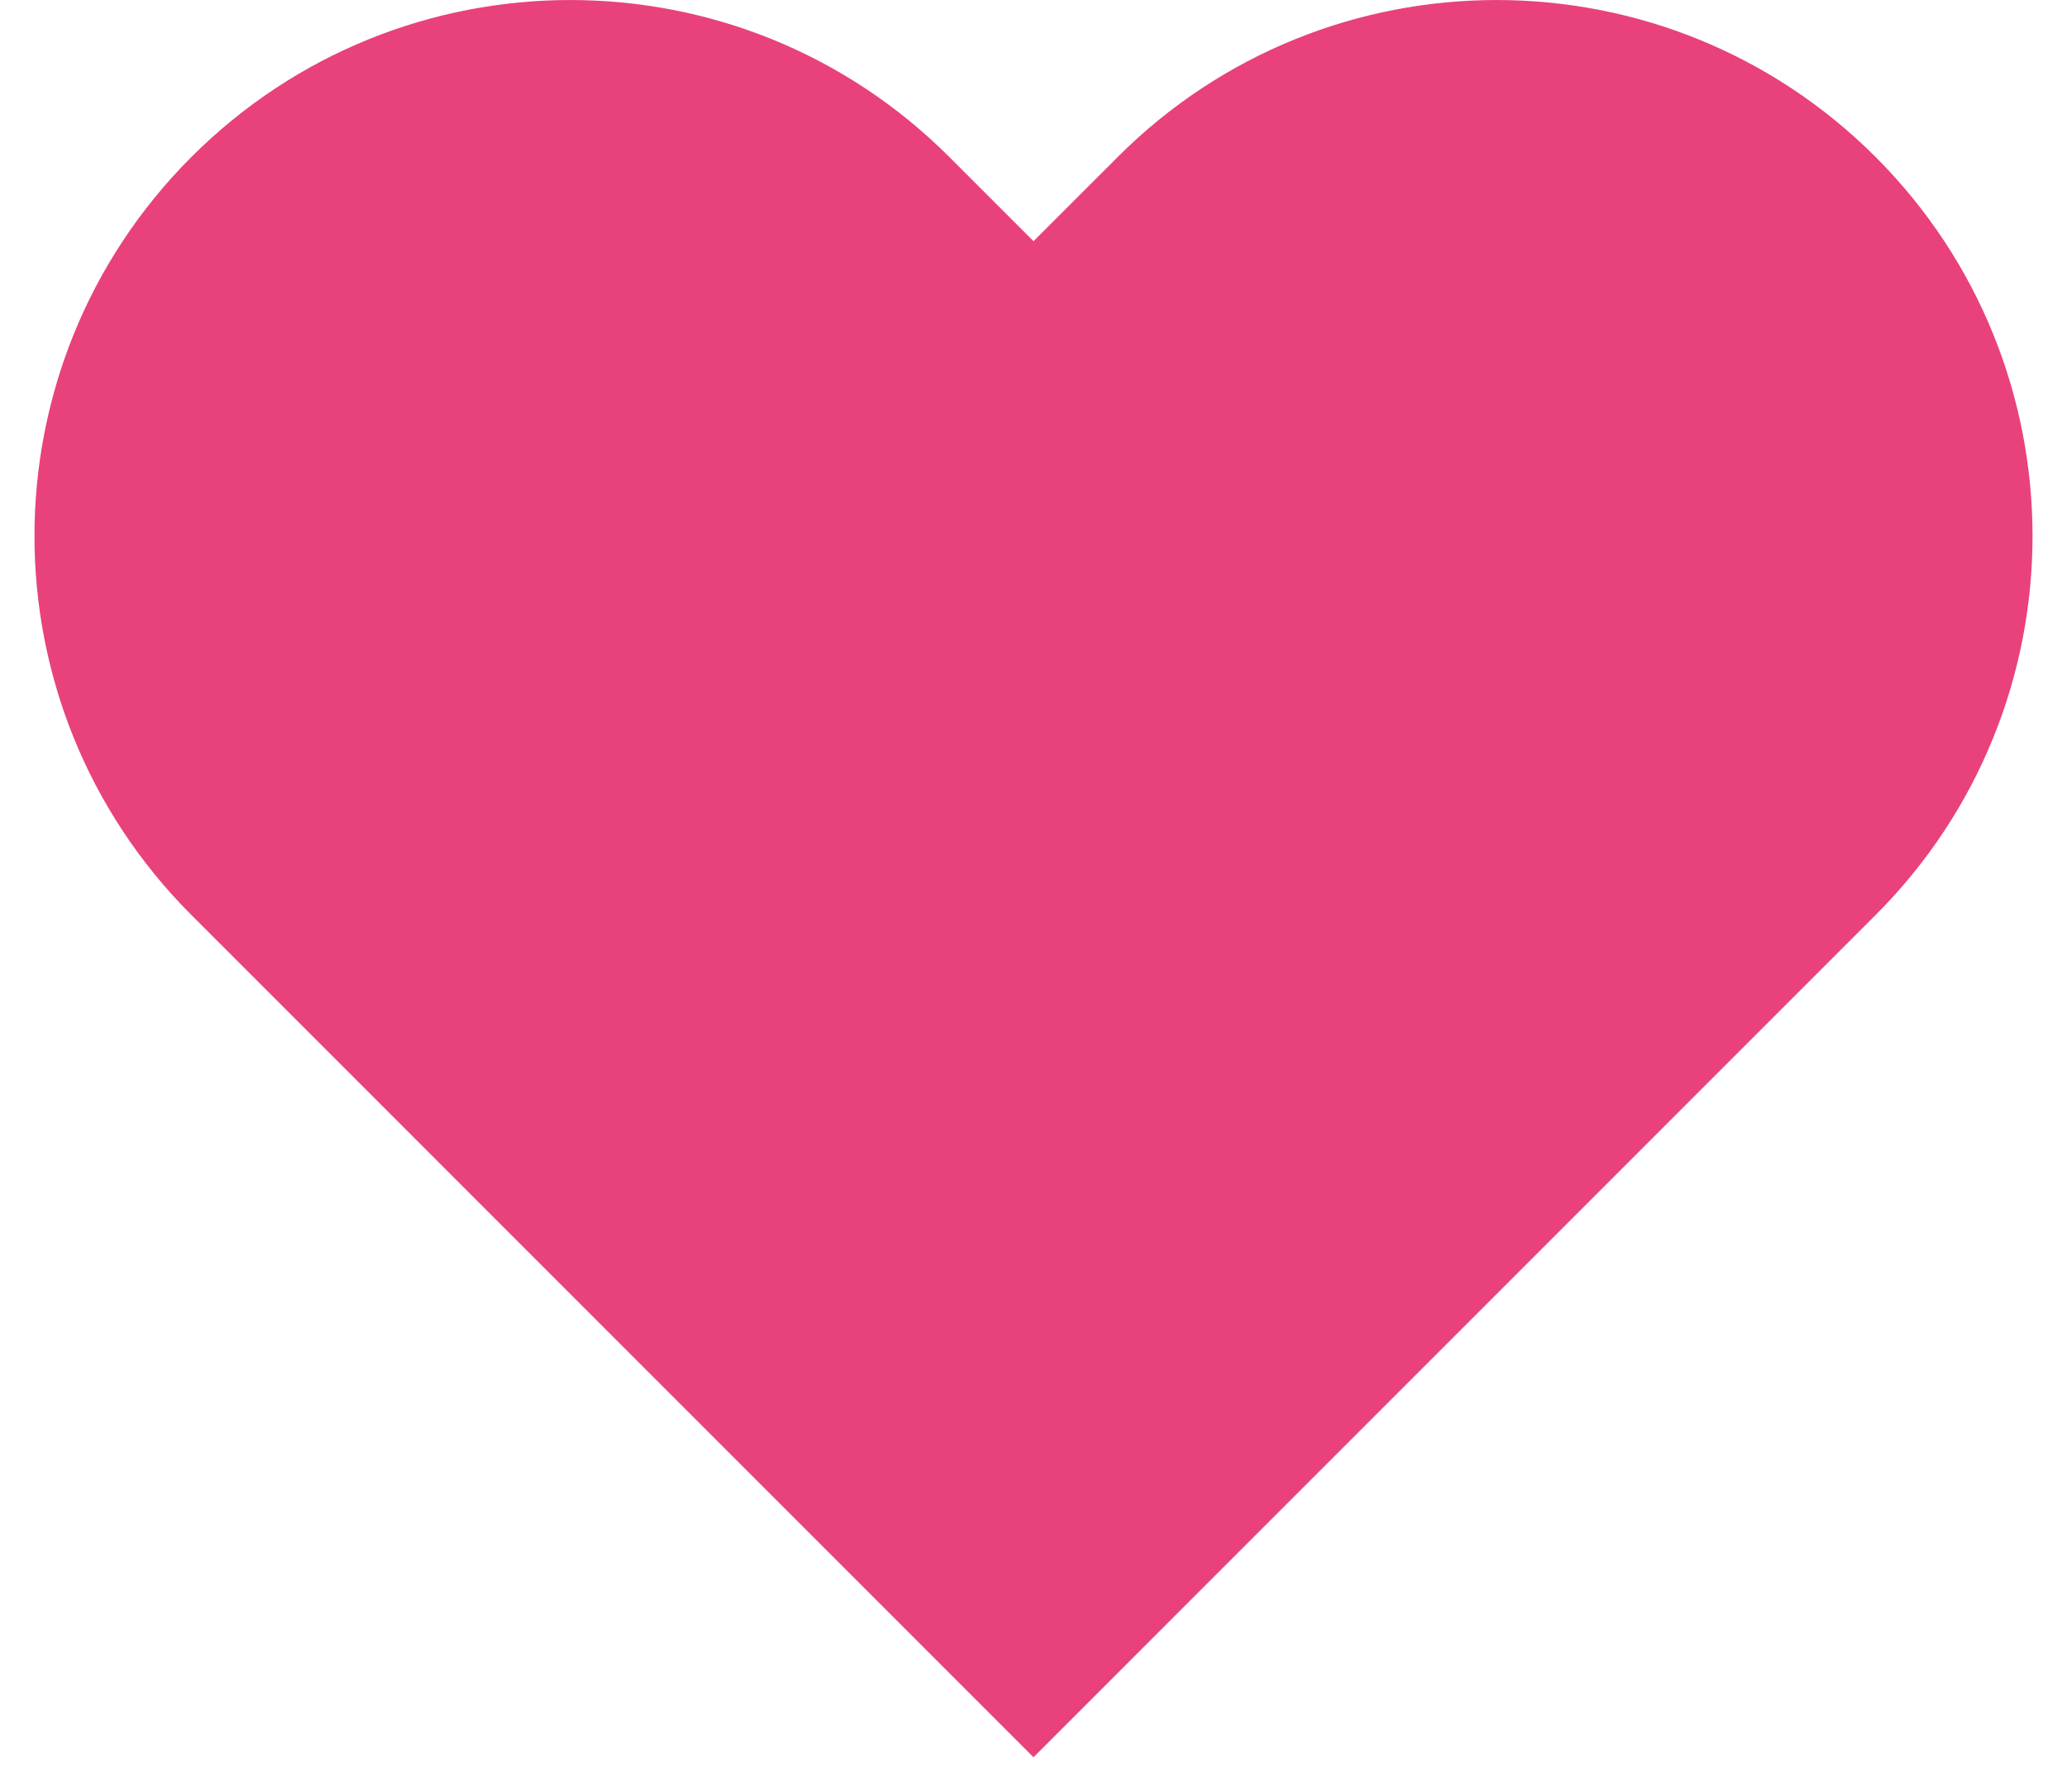
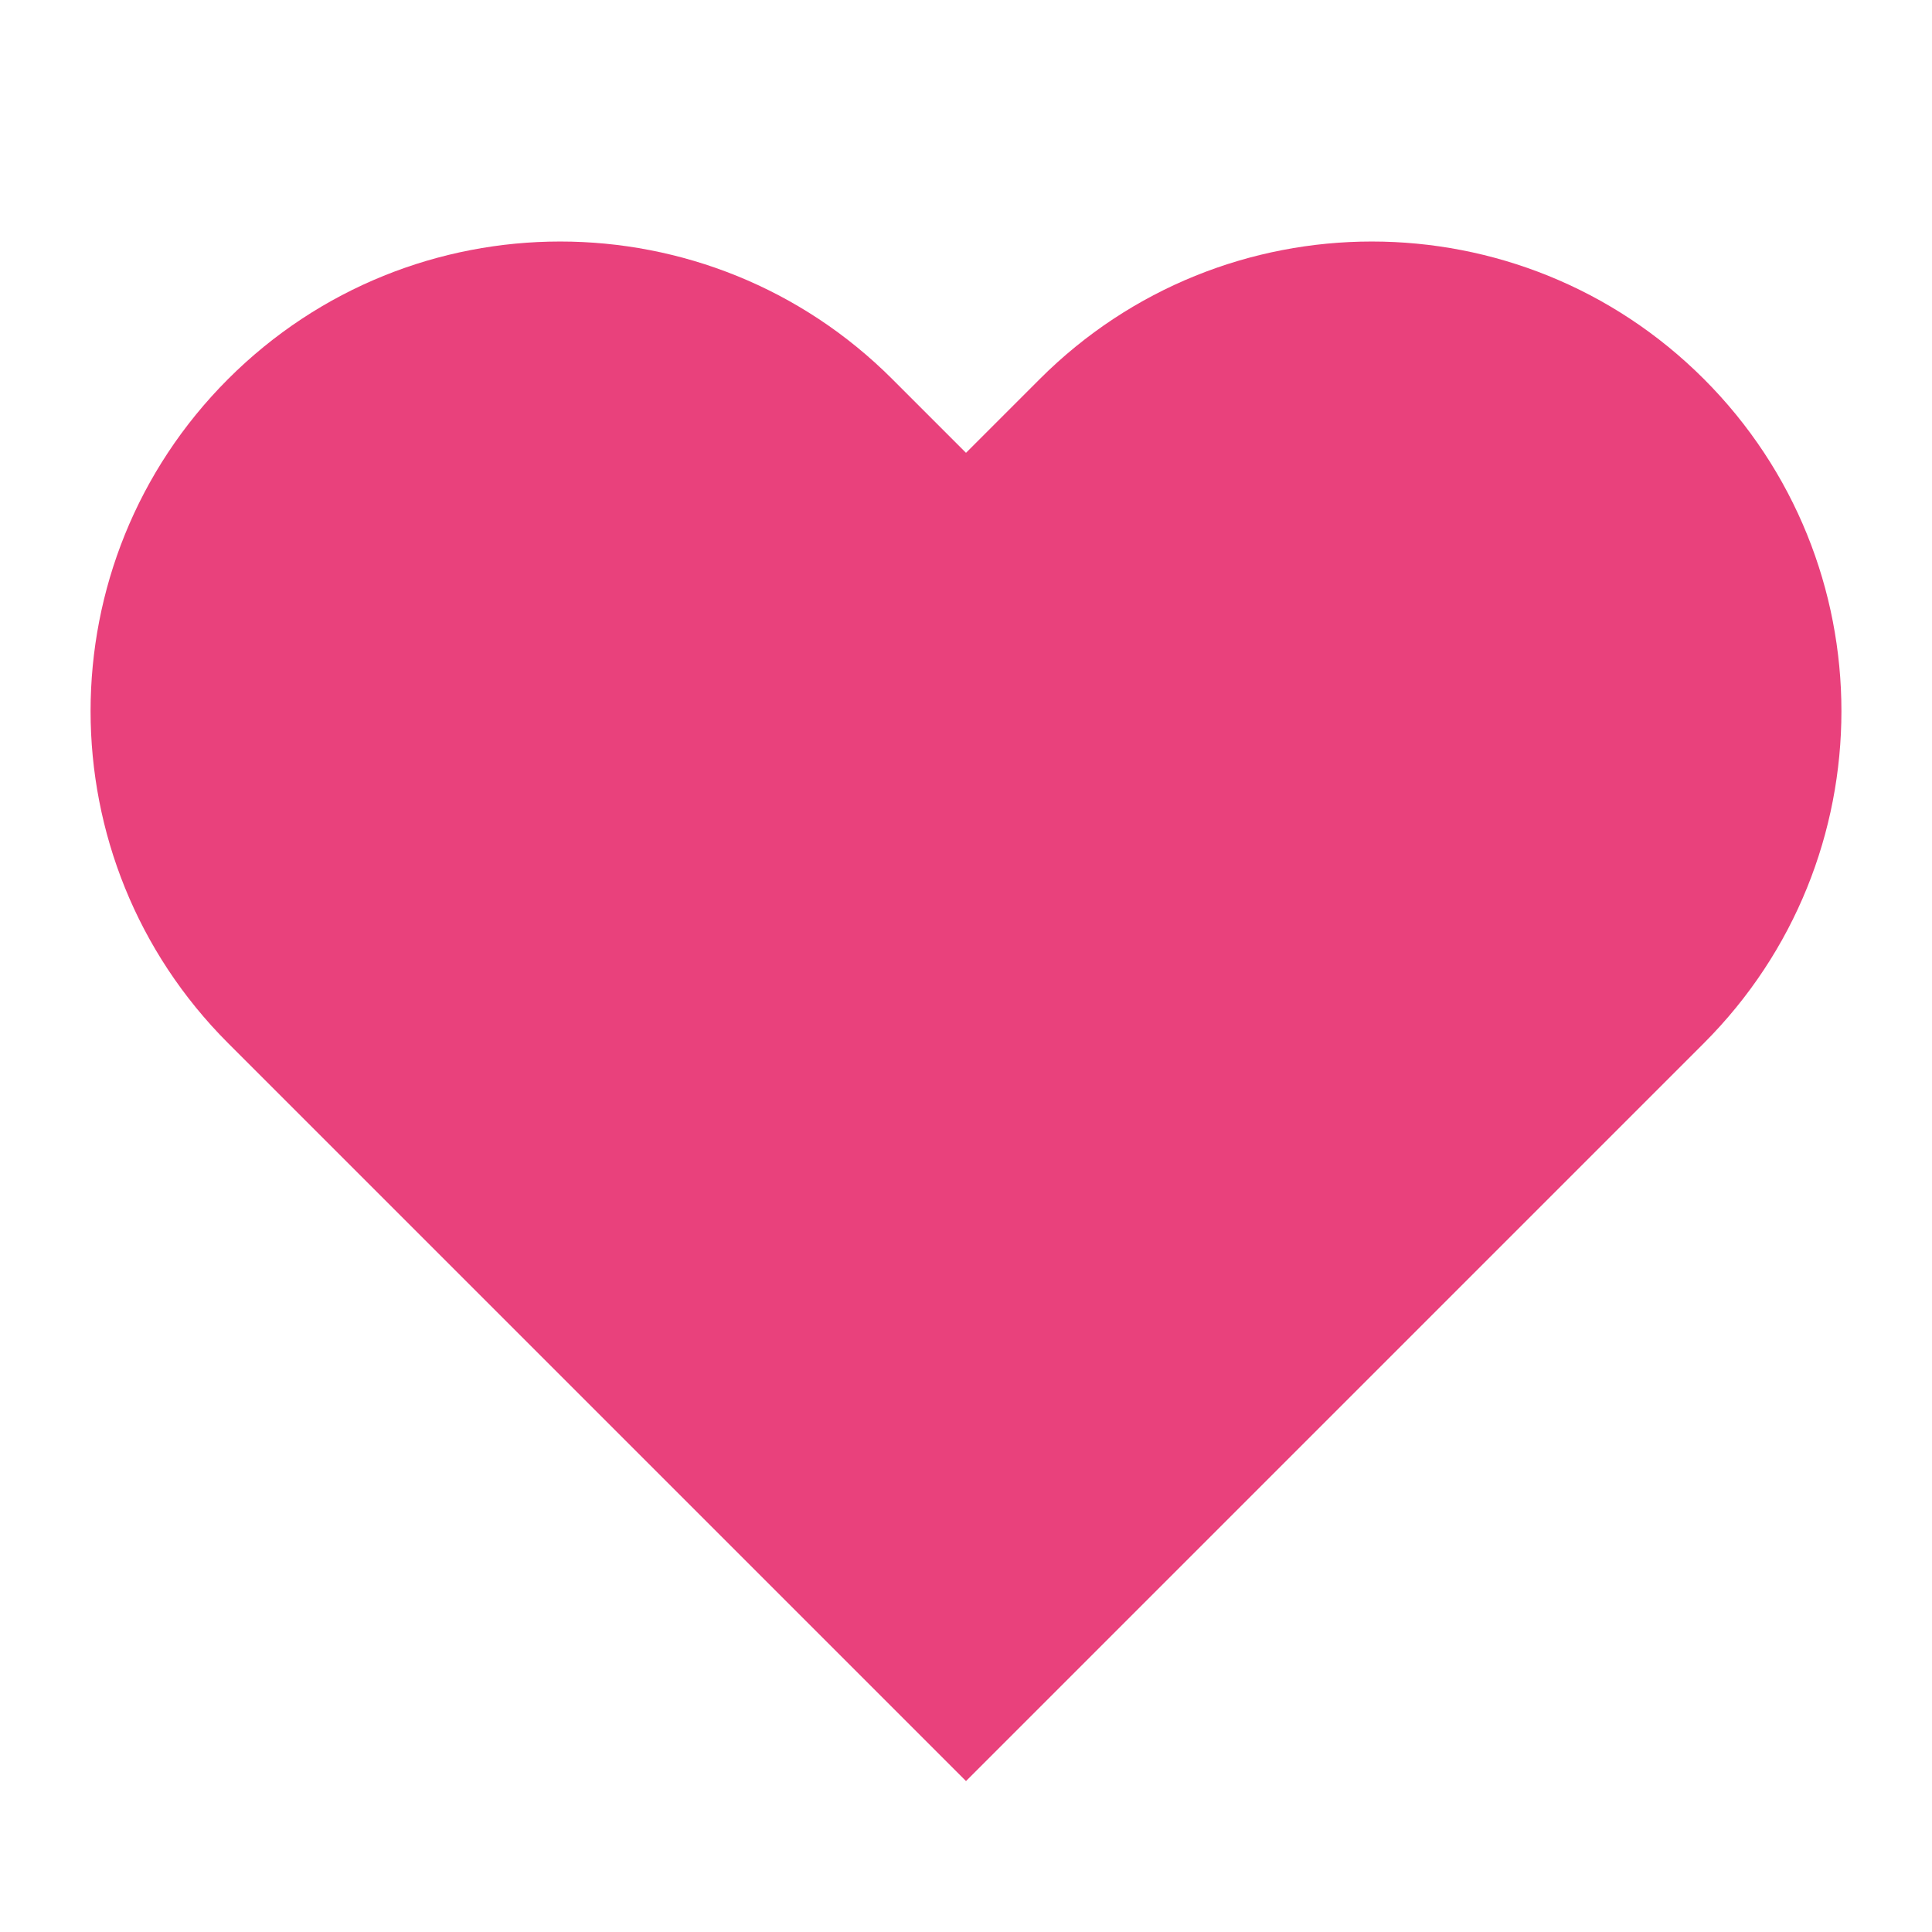
- <svg xmlns="http://www.w3.org/2000/svg" width="30" height="26" viewBox="0 0 30 26" fill="none">
-   <path fill-rule="evenodd" clip-rule="evenodd" d="M2.778 2.278C5.816 -0.759 10.74 -0.759 13.778 2.278L15 3.5L16.204 2.297L16.222 2.278C19.26 -0.759 24.184 -0.759 27.222 2.278C30.259 5.316 30.259 10.24 27.222 13.278L26 14.5L15 25.5L4 14.5L2.778 13.278C-0.259 10.24 -0.259 5.316 2.778 2.278Z" fill="#E9417C" />
+ <svg xmlns="http://www.w3.org/2000/svg" width="32" height="32" viewBox="0 0 32 32" fill="none">
+   <path fill-rule="evenodd" clip-rule="evenodd" d="M3.778 17.278L3.803 17.303L5 18.5L5 18.5L16 29.5L28.198 17.302L28.222 17.278C31.259 14.24 31.259 9.316 28.222 6.278C25.184 3.241 20.26 3.241 17.222 6.278L17.222 6.278L17.222 6.278L16 7.5L14.778 6.278L14.778 6.278C11.74 3.241 6.816 3.241 3.778 6.278C0.741 9.316 0.741 14.24 3.778 17.278Z" fill="#E9417C" />
</svg>
